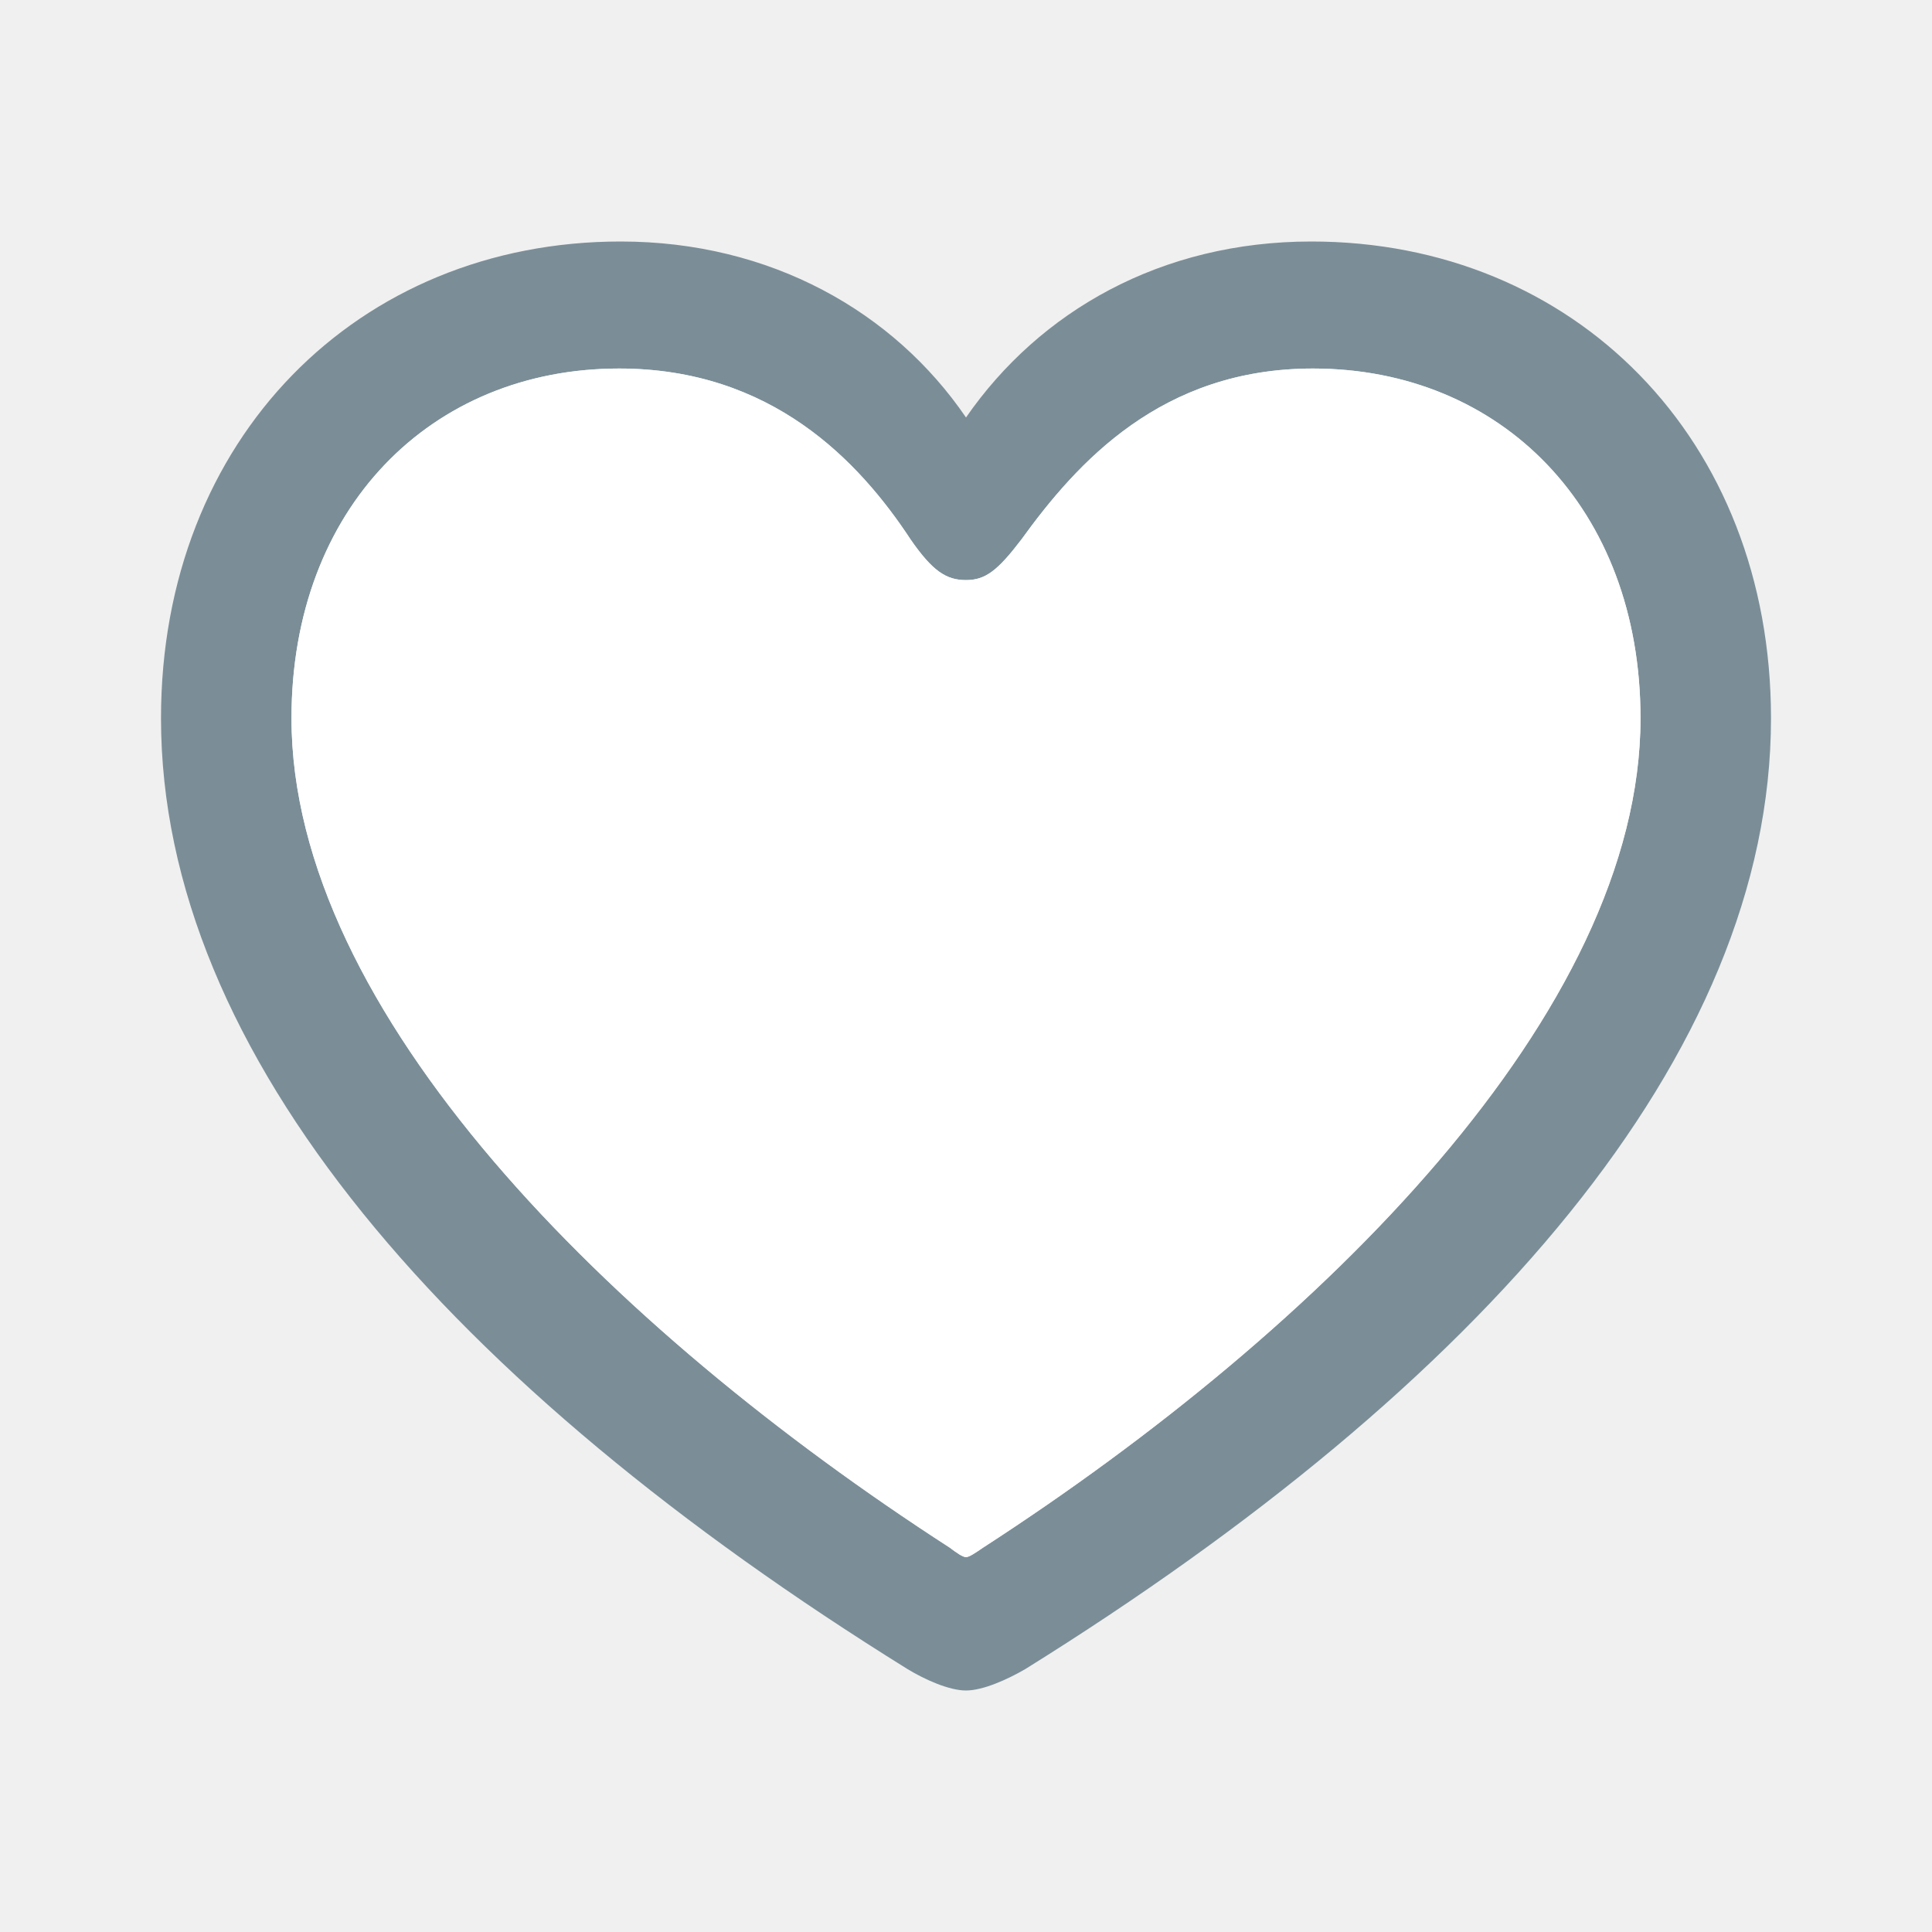
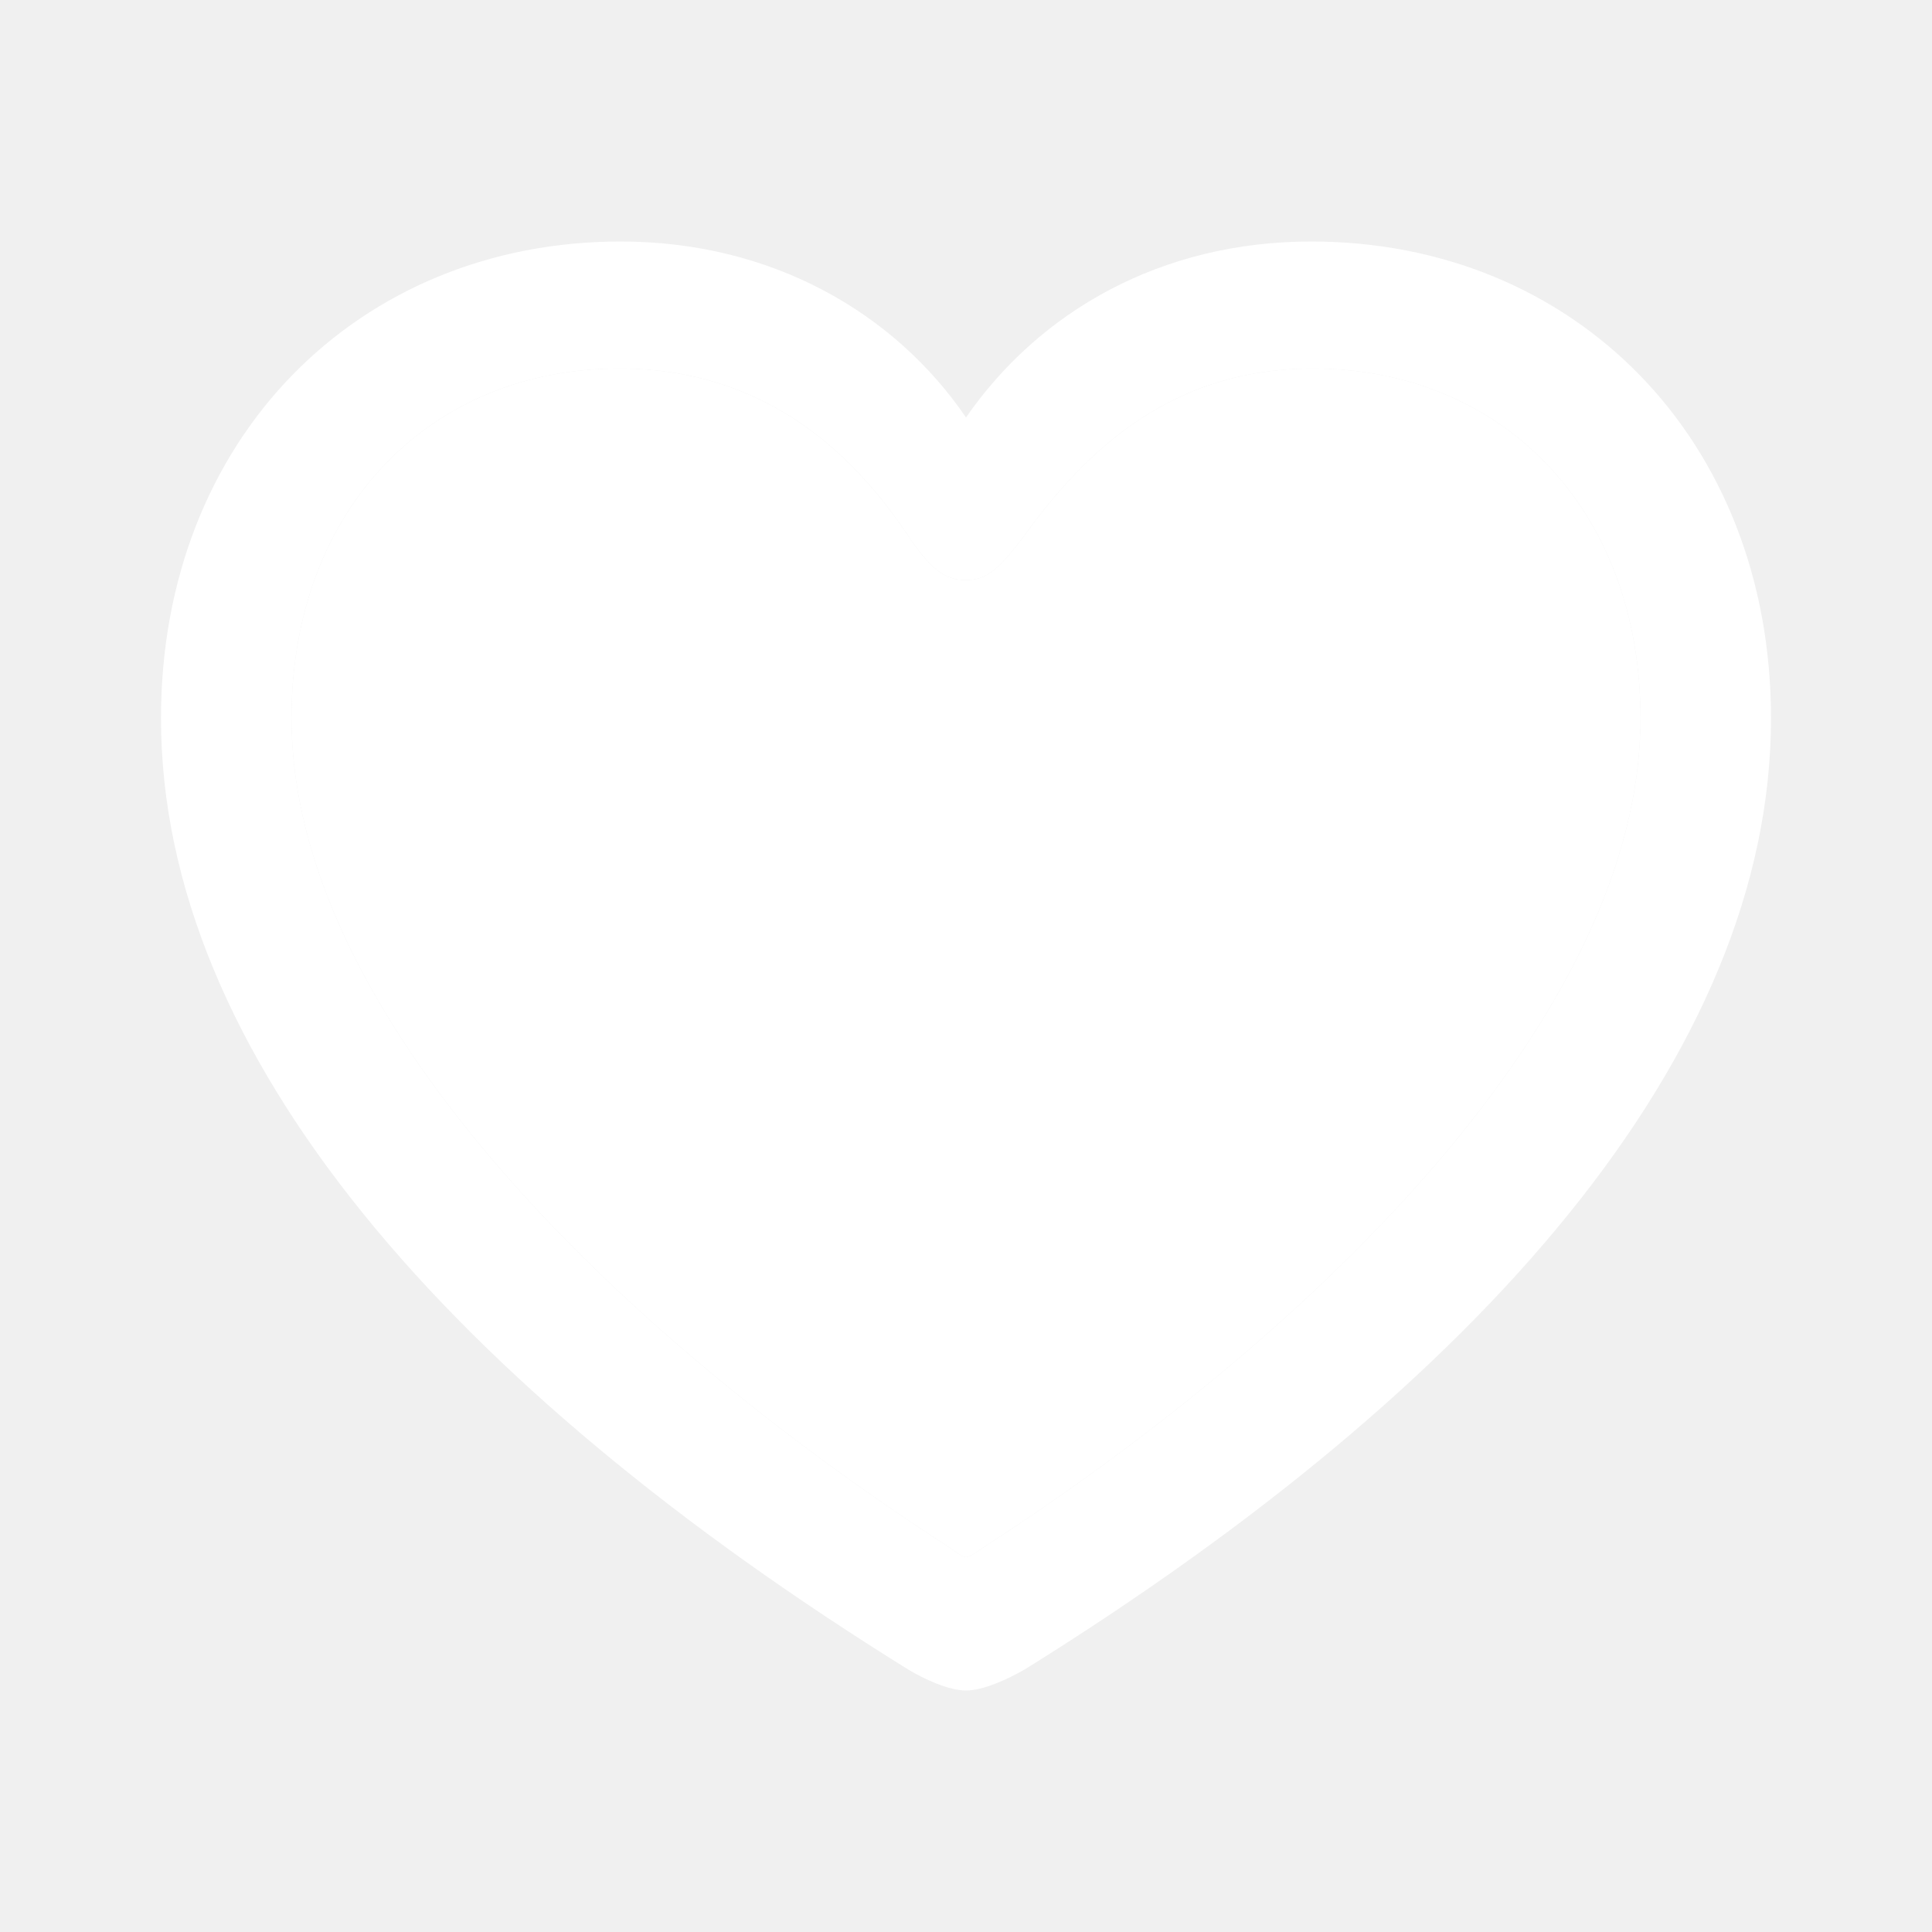
- <svg xmlns="http://www.w3.org/2000/svg" width="24" height="24" viewBox="0 0 24 24" fill="none">
-   <path fill-rule="evenodd" clip-rule="evenodd" d="M12 21C12.211 21 12.514 20.863 12.735 20.735C18.405 17.206 22 13.098 22 8.922C22 5.451 19.553 3 16.29 3C14.427 3 12.916 3.863 12 5.186C11.104 3.873 9.573 3 7.71 3C4.447 3 2 5.451 2 8.922C2 13.098 5.595 17.206 11.275 20.735C11.486 20.863 11.789 21 12 21ZM12 19.343C11.96 19.343 11.889 19.294 11.799 19.226C7.579 16.5 3.621 12.569 3.621 8.922C3.621 6.314 5.353 4.578 7.69 4.578C9.583 4.578 10.671 5.725 11.315 6.706C11.587 7.098 11.758 7.206 12 7.206C12.242 7.206 12.393 7.088 12.685 6.706C13.38 5.745 14.427 4.578 16.31 4.578C18.646 4.578 20.379 6.314 20.379 8.922C20.379 12.569 16.421 16.5 12.211 19.226C12.111 19.294 12.04 19.343 12 19.343Z" fill="#7B8E98" />
-   <path fill-rule="evenodd" clip-rule="evenodd" d="M12 19.343C11.96 19.343 11.889 19.294 11.799 19.226C7.579 16.5 3.621 12.569 3.621 8.922C3.621 6.314 5.353 4.578 7.69 4.578C9.583 4.578 10.671 5.726 11.315 6.706C11.587 7.098 11.758 7.206 12 7.206C12.242 7.206 12.393 7.088 12.685 6.706C13.38 5.745 14.427 4.578 16.31 4.578C18.646 4.578 20.379 6.314 20.379 8.922C20.379 12.569 16.421 16.5 12.211 19.226C12.111 19.294 12.04 19.343 12 19.343Z" fill="white" />
+ <svg xmlns="http://www.w3.org/2000/svg" width="24" height="24" viewBox="0 0 24 24" fill="white">
+   <path fill-rule="evenodd" clip-rule="evenodd" d="M12 21C12.211 21 12.514 20.863 12.735 20.735C18.405 17.206 22 13.098 22 8.922C22 5.451 19.553 3 16.29 3C14.427 3 12.916 3.863 12 5.186C11.104 3.873 9.573 3 7.71 3C4.447 3 2 5.451 2 8.922C2 13.098 5.595 17.206 11.275 20.735C11.486 20.863 11.789 21 12 21ZM12 19.343C11.96 19.343 11.889 19.294 11.799 19.226C7.579 16.5 3.621 12.569 3.621 8.922C3.621 6.314 5.353 4.578 7.69 4.578C9.583 4.578 10.671 5.725 11.315 6.706C11.587 7.098 11.758 7.206 12 7.206C12.242 7.206 12.393 7.088 12.685 6.706C13.38 5.745 14.427 4.578 16.31 4.578C18.646 4.578 20.379 6.314 20.379 8.922C20.379 12.569 16.421 16.5 12.211 19.226C12.111 19.294 12.04 19.343 12 19.343Z" />
+   <path fill-rule="evenodd" clip-rule="evenodd" d="M12 19.343C11.96 19.343 11.889 19.294 11.799 19.226C7.579 16.5 3.621 12.569 3.621 8.922C3.621 6.314 5.353 4.578 7.69 4.578C9.583 4.578 10.671 5.726 11.315 6.706C11.587 7.098 11.758 7.206 12 7.206C12.242 7.206 12.393 7.088 12.685 6.706C13.38 5.745 14.427 4.578 16.31 4.578C18.646 4.578 20.379 6.314 20.379 8.922C20.379 12.569 16.421 16.5 12.211 19.226C12.111 19.294 12.04 19.343 12 19.343Z" />
</svg>
